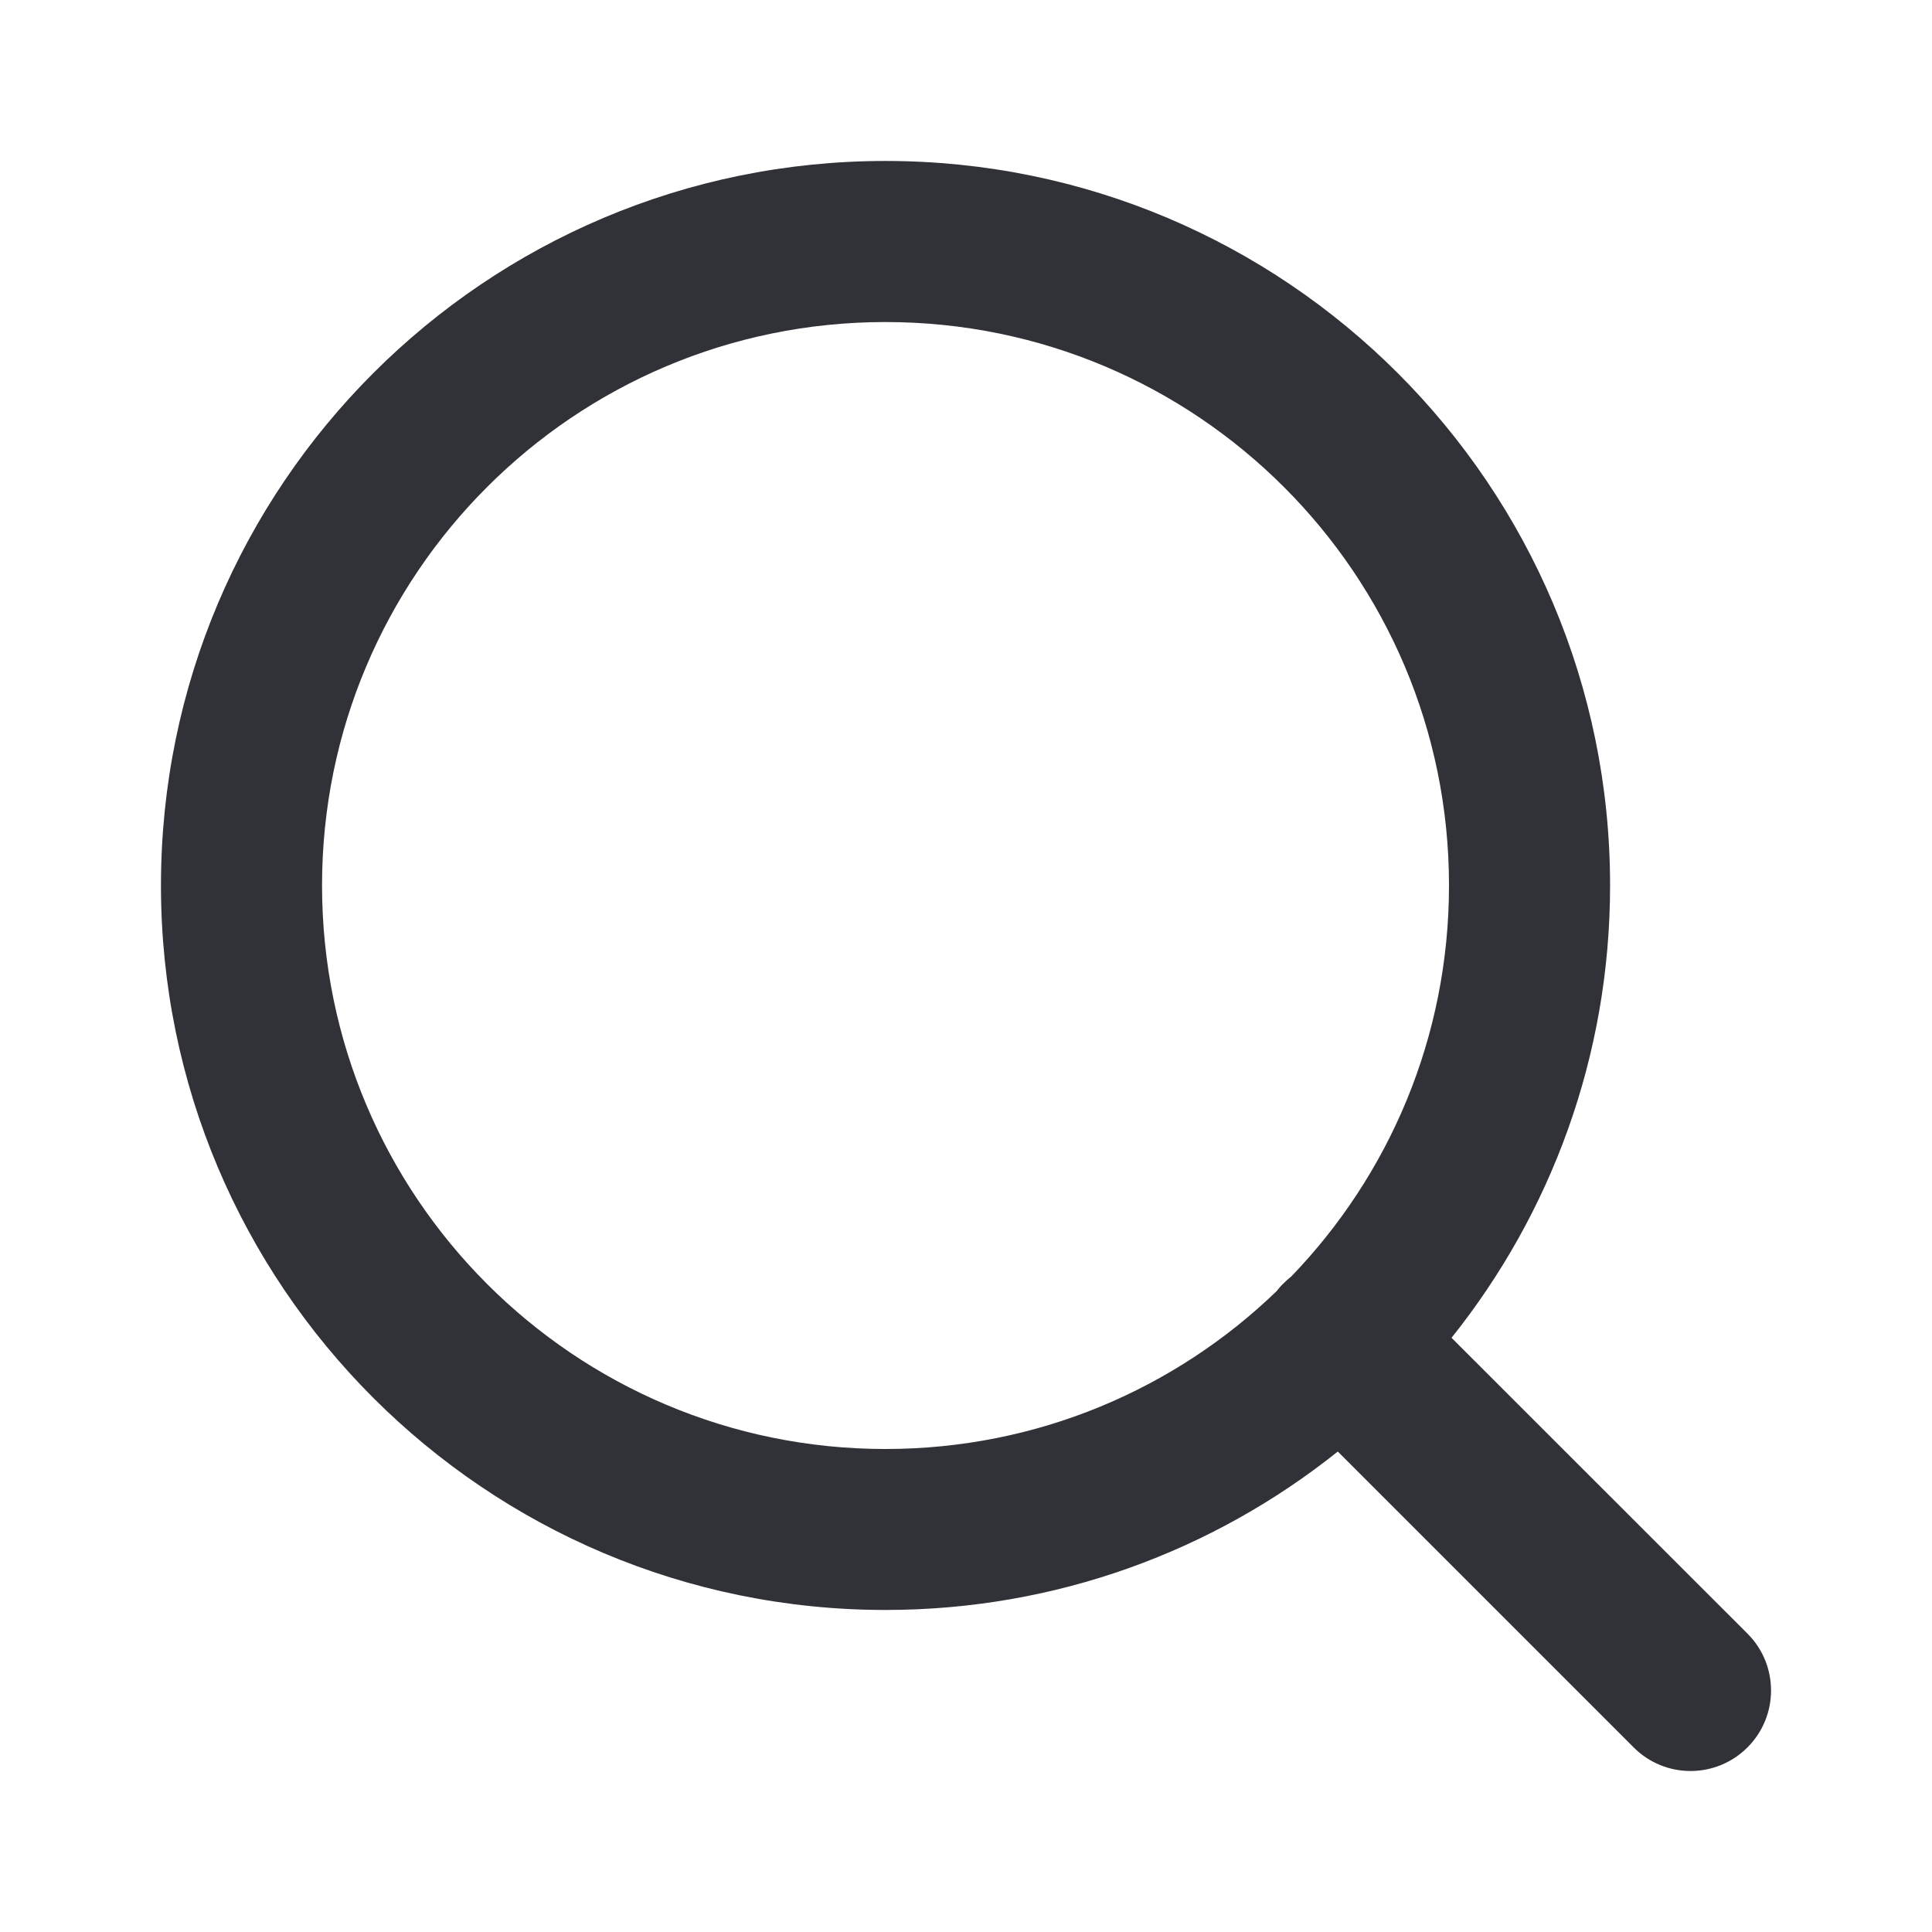
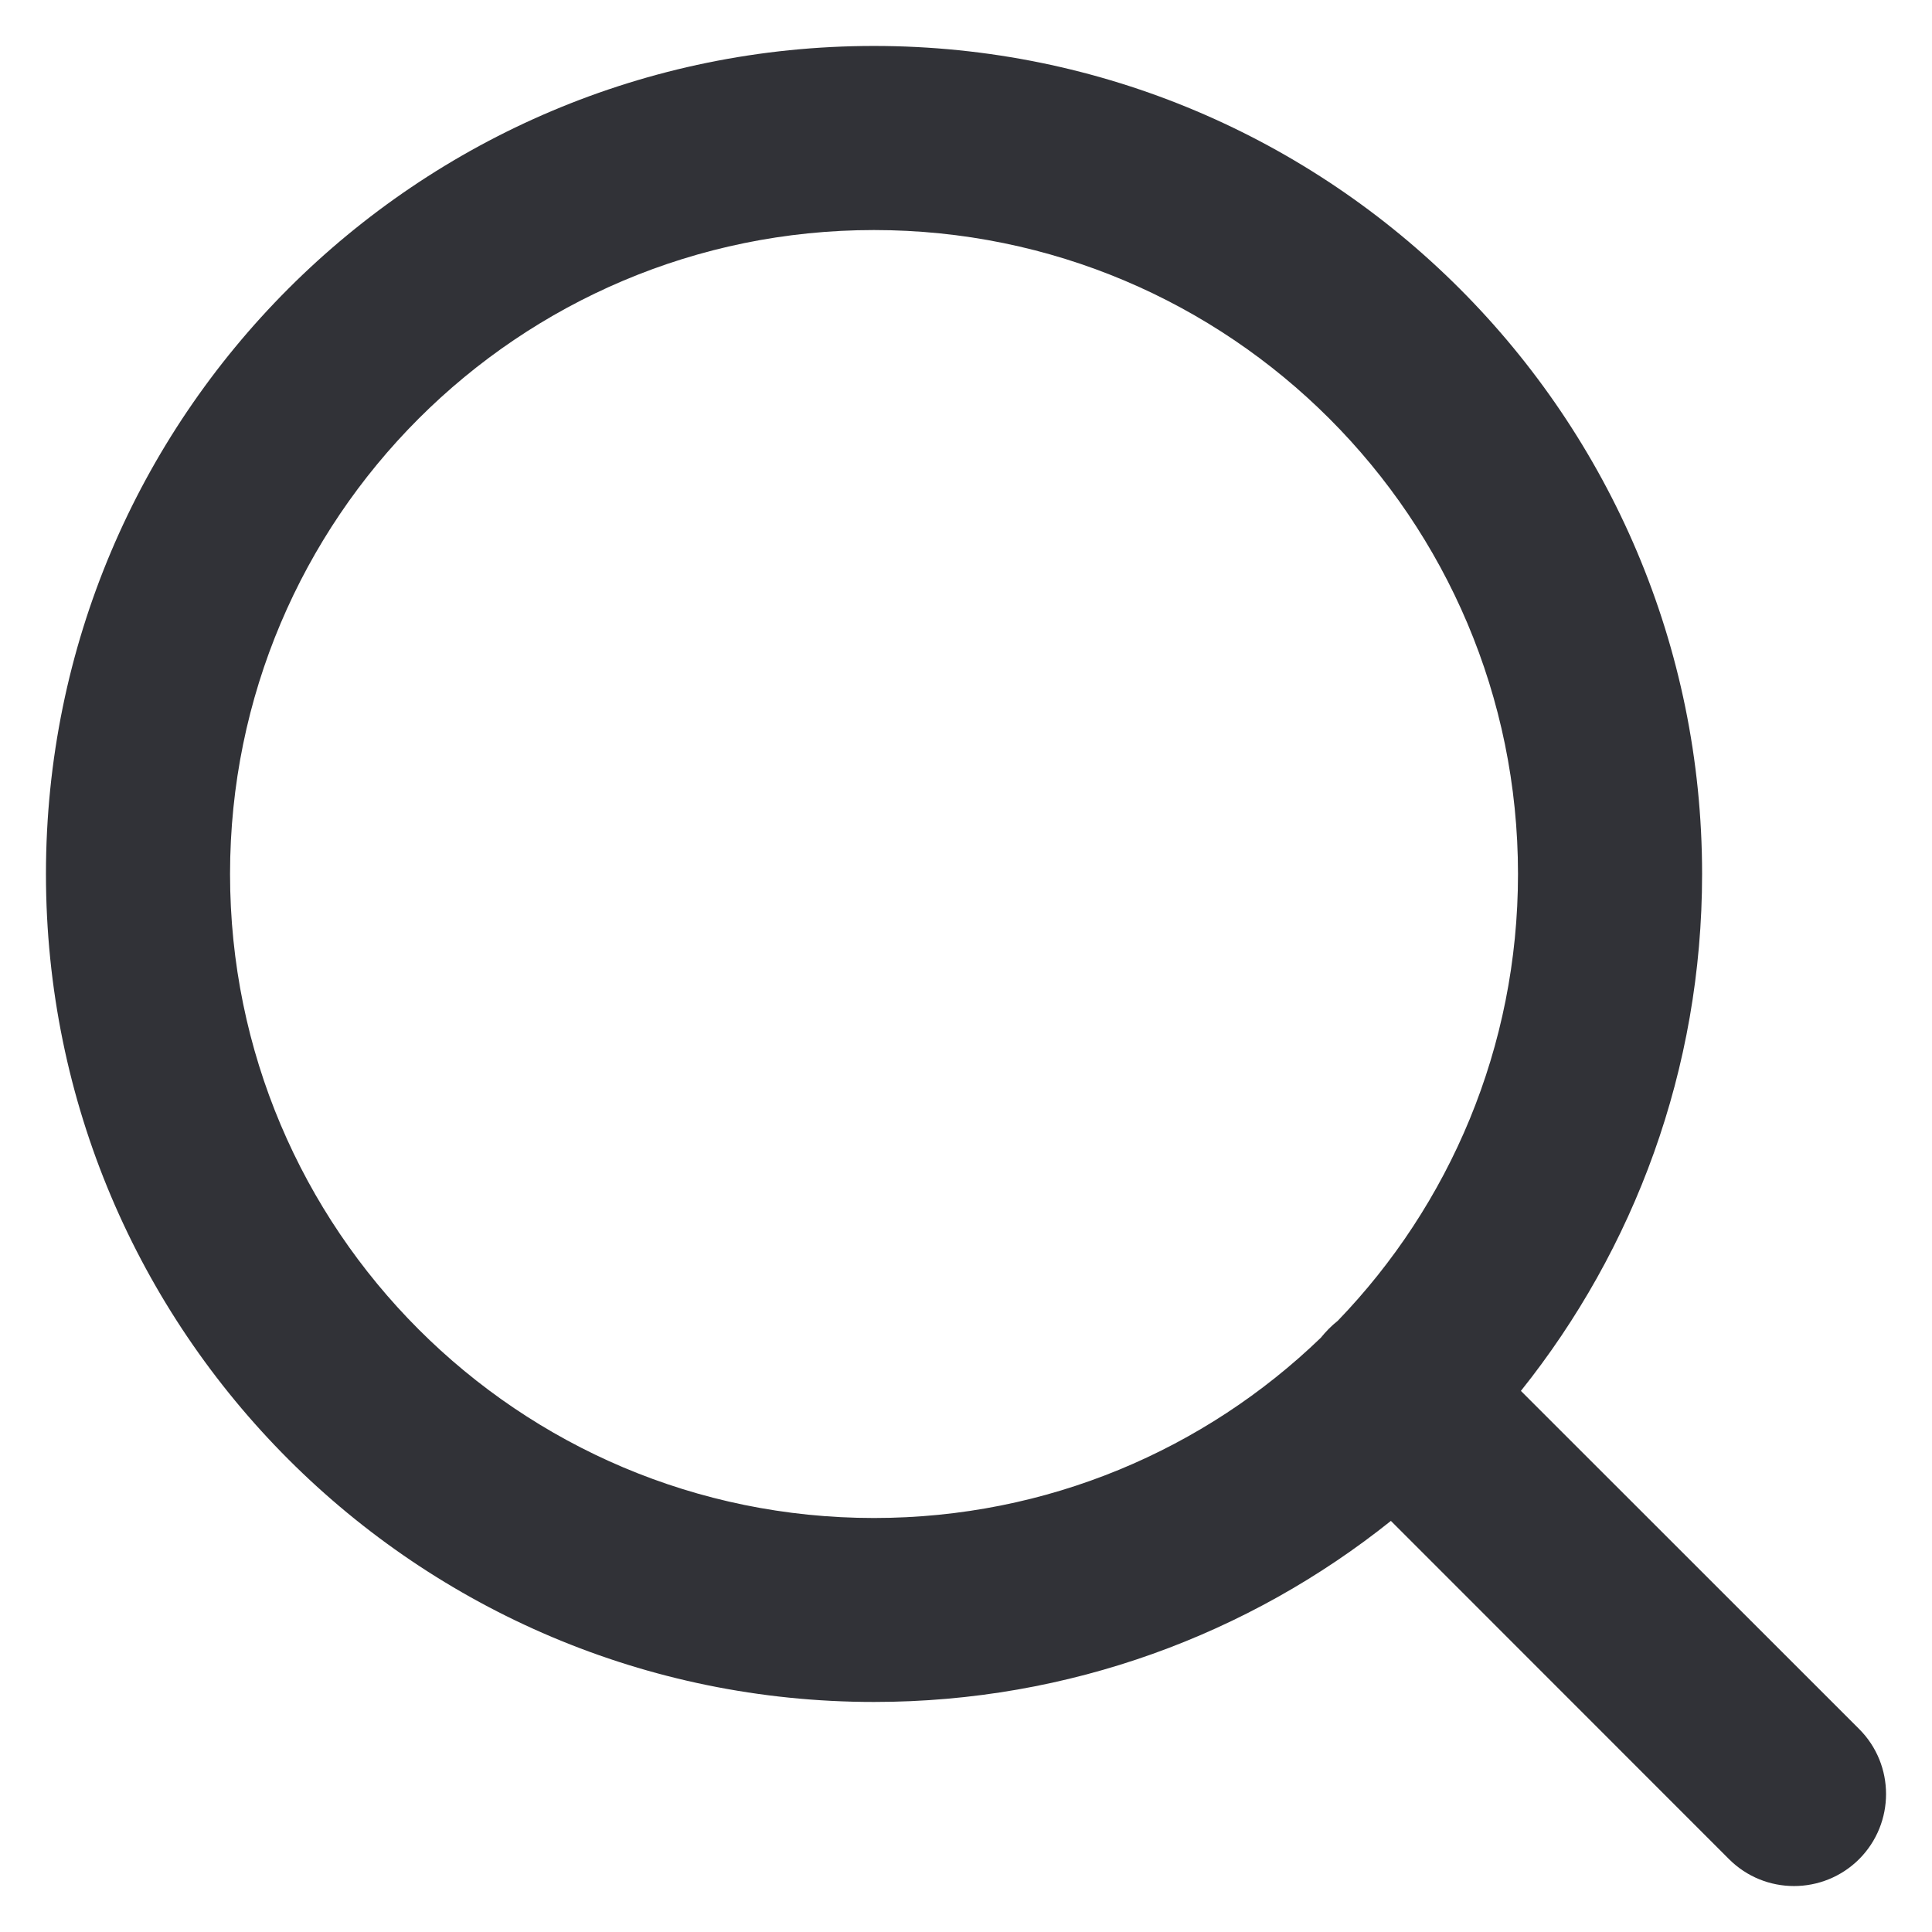
- <svg xmlns="http://www.w3.org/2000/svg" width="16" height="16" viewBox="0 0 16 16" fill="none">
-   <path fill-rule="evenodd" clip-rule="evenodd" d="M2.667 7.333C2.667 4.756 4.756 2.667 7.333 2.667C9.911 2.667 12 4.756 12 7.333C12 8.591 11.503 9.732 10.694 10.571C10.672 10.588 10.65 10.608 10.629 10.629C10.608 10.649 10.589 10.671 10.571 10.694C9.732 11.503 8.591 12 7.333 12C4.756 12 2.667 9.911 2.667 7.333ZM11.079 12.021C10.052 12.842 8.75 13.333 7.333 13.333C4.02 13.333 1.333 10.647 1.333 7.333C1.333 4.02 4.02 1.333 7.333 1.333C10.647 1.333 13.334 4.02 13.334 7.333C13.334 8.75 12.842 10.052 12.021 11.079L14.472 13.529C14.732 13.789 14.732 14.211 14.472 14.471C14.211 14.732 13.789 14.732 13.529 14.471L11.079 12.021Z" fill="#313237" />
+ <svg xmlns="http://www.w3.org/2000/svg" width="14" height="14" viewBox="0 0 14 14" fill="none">
+   <path fill-rule="evenodd" clip-rule="evenodd" d="M1.667 6.333C1.667 3.756 3.756 1.667 6.333 1.667C8.911 1.667 11 3.756 11 6.333C11 7.591 10.503 8.732 9.694 9.571C9.672 9.588 9.65 9.608 9.629 9.629C9.608 9.65 9.589 9.672 9.571 9.694C8.732 10.503 7.591 11 6.333 11C3.756 11 1.667 8.911 1.667 6.333ZM10.079 11.021C9.052 11.842 7.75 12.333 6.333 12.333C3.02 12.333 0.333 9.647 0.333 6.333C0.333 3.02 3.02 0.333 6.333 0.333C9.647 0.333 12.334 3.02 12.334 6.333C12.334 7.75 11.842 9.052 11.021 10.079L13.472 12.529C13.732 12.789 13.732 13.211 13.472 13.472C13.211 13.732 12.789 13.732 12.529 13.472L10.079 11.021Z" fill="#313237" />
</svg>
